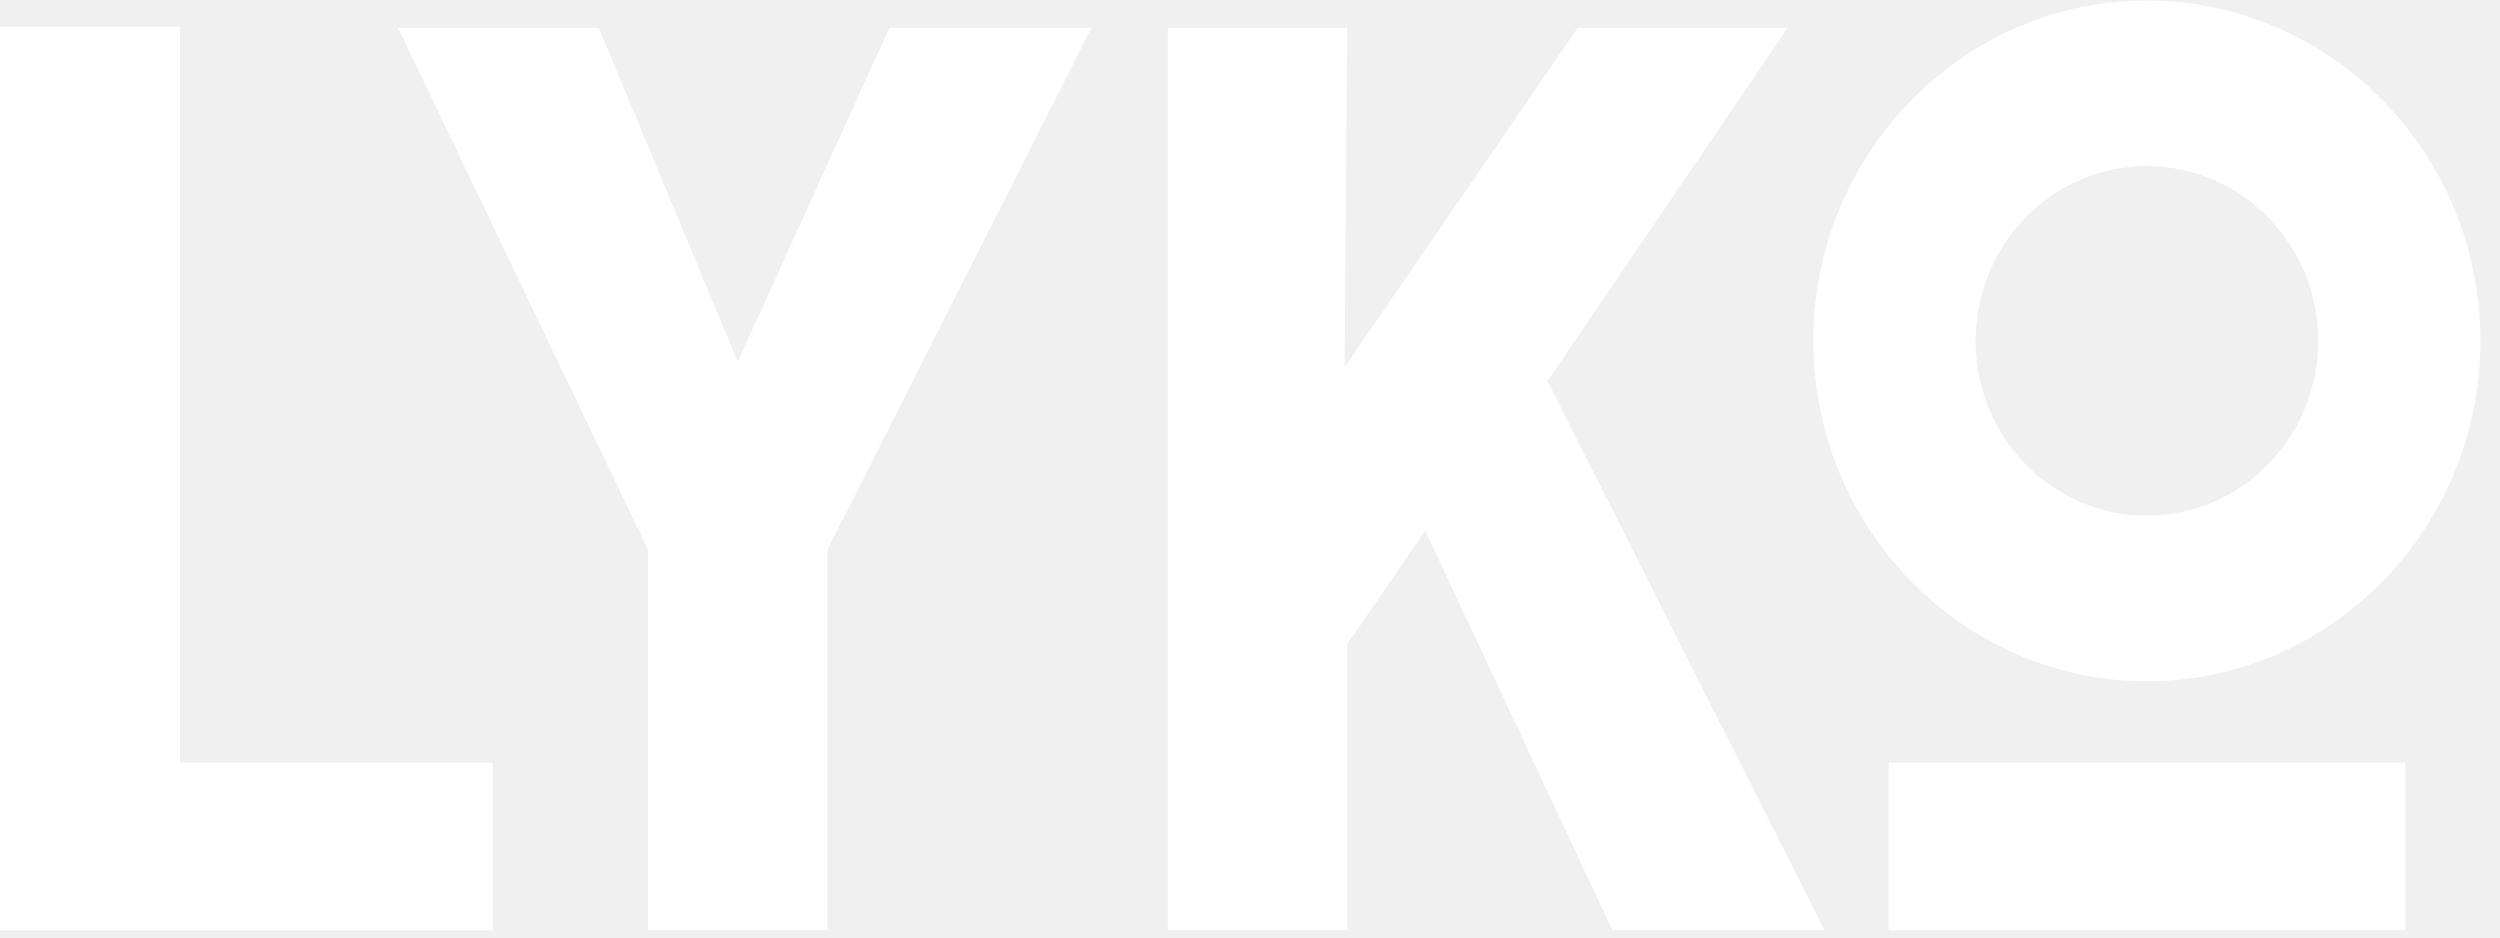
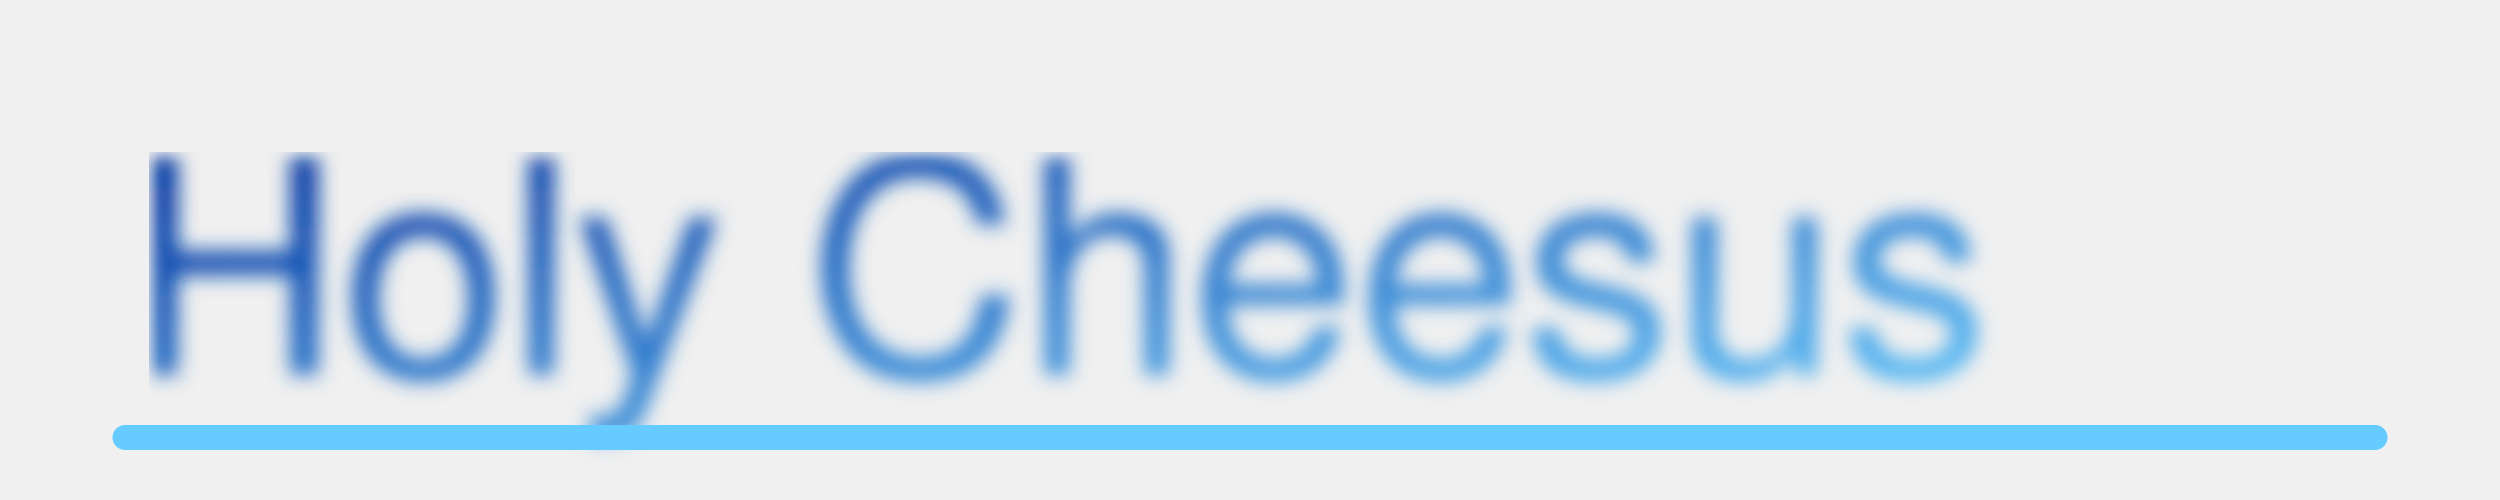
- <svg xmlns="http://www.w3.org/2000/svg" width="64" height="24" viewBox="0 0 64 24">
-   <path d="M48.348 23.811h13.225v-4.29H48.348zM54.96.014c-4.708 0-8.537 3.909-8.537 8.712 0 4.804 3.83 8.714 8.537 8.714 4.708 0 8.538-3.91 8.538-8.714 0-4.803-3.83-8.712-8.538-8.712zm0 13.19c-2.418 0-4.385-2.008-4.385-4.478 0-2.468 1.967-4.475 4.385-4.475 2.417 0 4.387 2.007 4.387 4.475 0 2.47-1.97 4.477-4.387 4.477zM4.606.684H0v23.133h12.617v-4.296H4.606zm14.281 8.578L15.331.714h-5.14l6.4 13.363v9.734h4.591v-9.737L27.94.714h-5.173zM45.761.714H40.39L34.422 9.4l.064-8.686h-4.59v23.097h4.59v-7.313l2-2.912 4.79 10.225h5.43l-7.09-14.057z" fill="white" />
+ <svg xmlns="http://www.w3.org/2000/svg" width="200" height="40" viewBox="0 0 200 40">
+   <defs>
+     <linearGradient id="blueGradient" x1="0%" y1="0%" x2="100%" y2="100%">
+       <stop offset="0%" style="stop-color:#0033A0;stop-opacity:1" />
+       <stop offset="100%" style="stop-color:#66CCFF;stop-opacity:1" />
+     </linearGradient>
+     <filter id="blur" x="0" y="0" width="150%" height="150%">
+       <feGaussianBlur in="SourceGraphic" stdDeviation="0.8" />
+     </filter>
+   </defs>
+   <text x="10" y="30" font-family="Helvetica, Arial, sans-serif" font-size="24" fill="url(#blueGradient)" filter="url(#blur)">Holy Cheesus</text>
+   <line x1="10" y1="35" x2="190" y2="35" stroke="#66CCFF" stroke-width="2" stroke-linecap="round" />
</svg>
